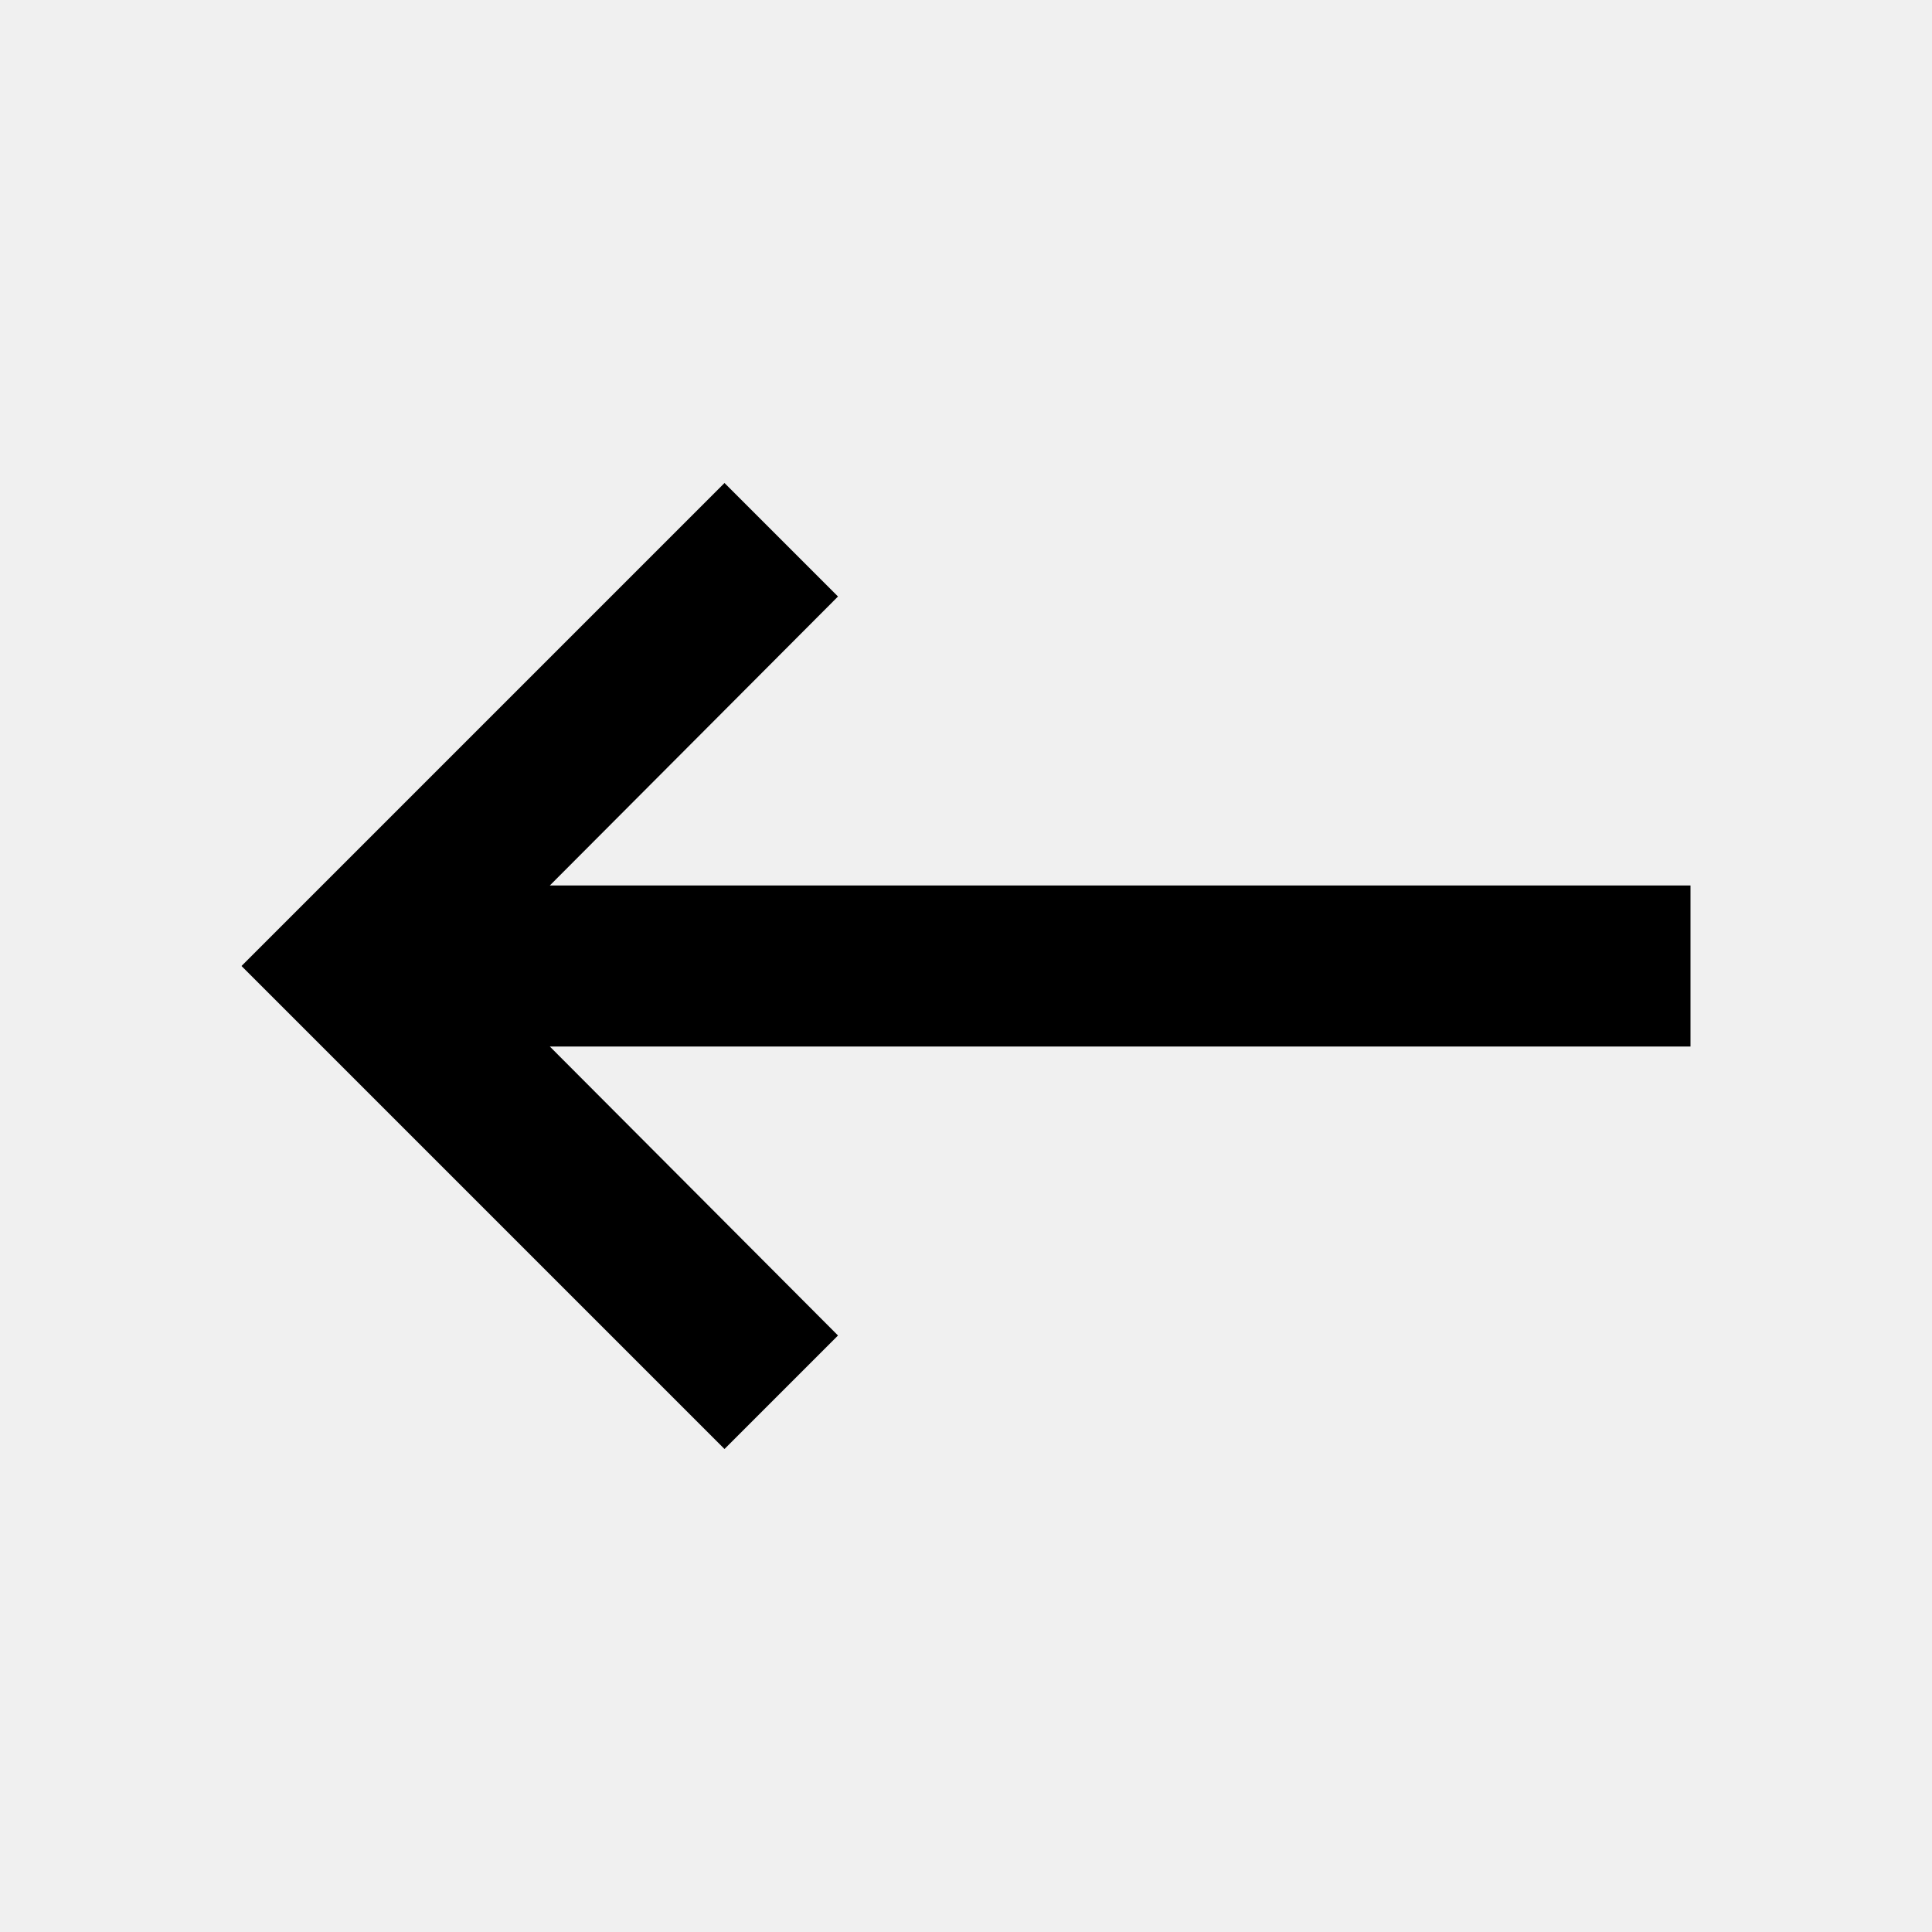
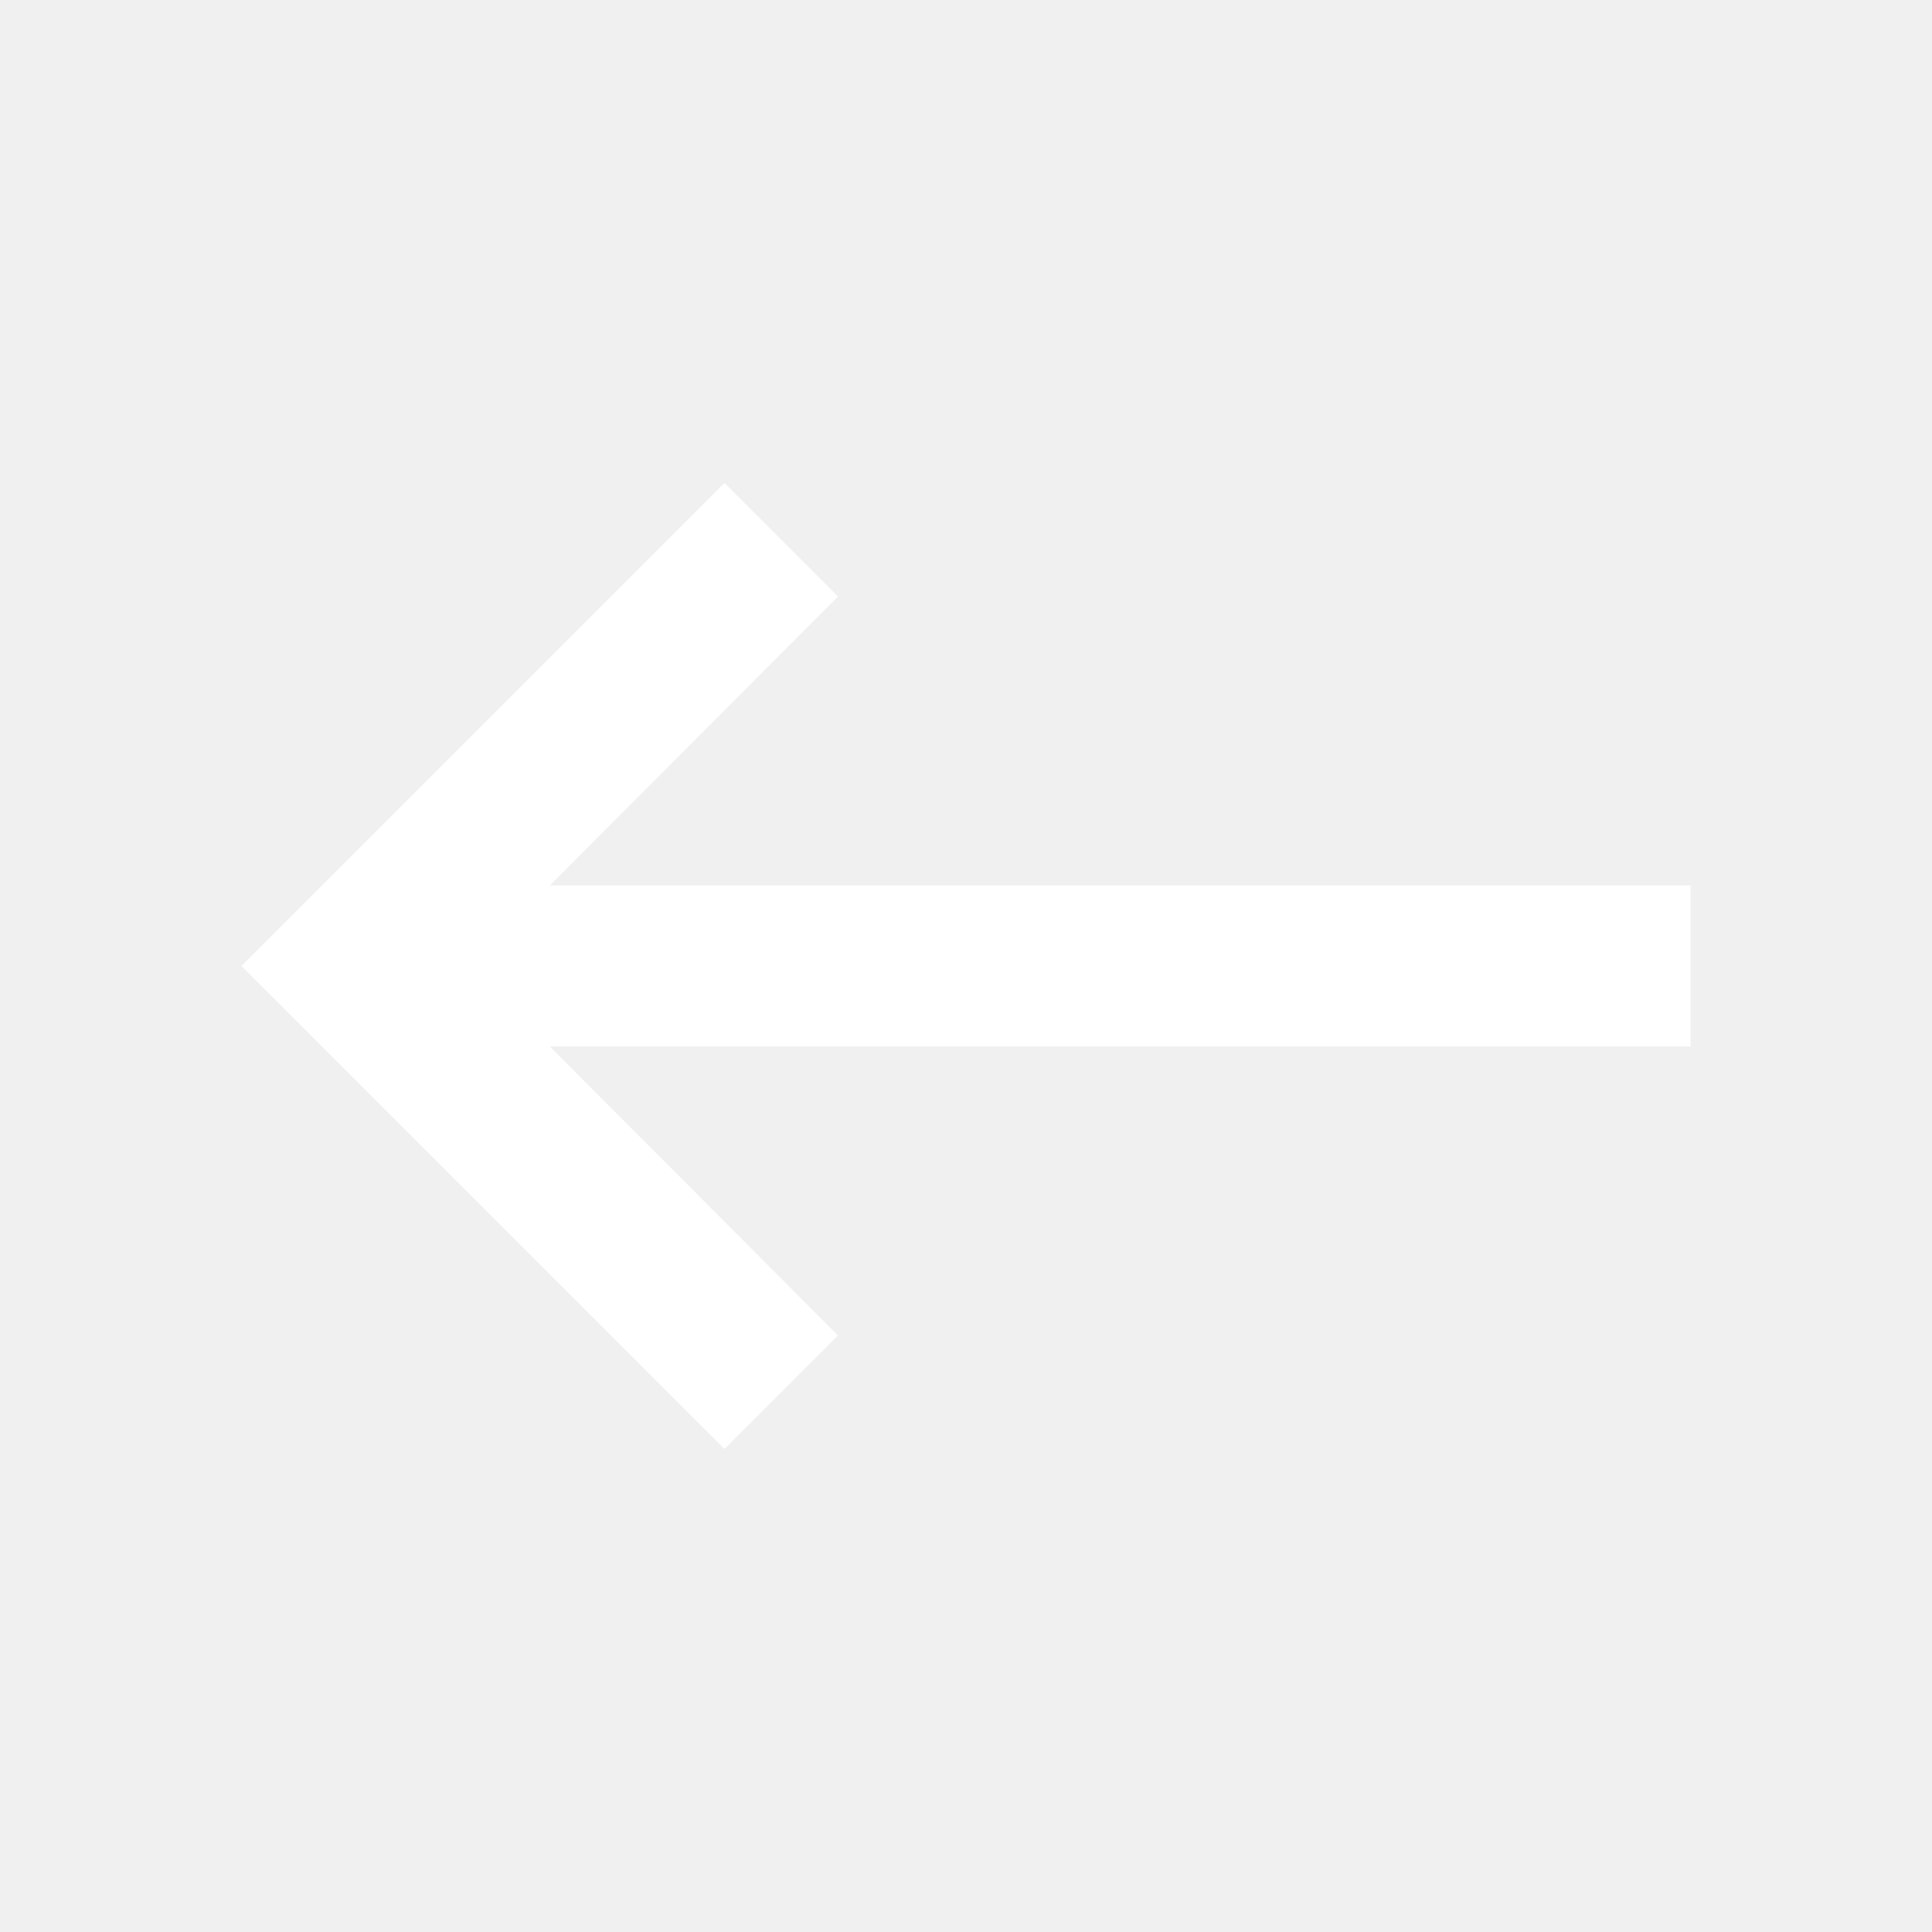
- <svg xmlns="http://www.w3.org/2000/svg" height="24px" viewBox="0 0 24 24" width="24px" fill="#000000">
+ <svg xmlns="http://www.w3.org/2000/svg" height="24px" viewBox="0 0 24 24" width="24px" fill="#FFFFFF">
  <path d="M0 0h24v24H0V0z" fill="none" />
  <path d="M21 11H6.83l3.58-3.59L9 6l-6 6 6 6 1.41-1.41L6.83 13H21v-2z" />
</svg>
